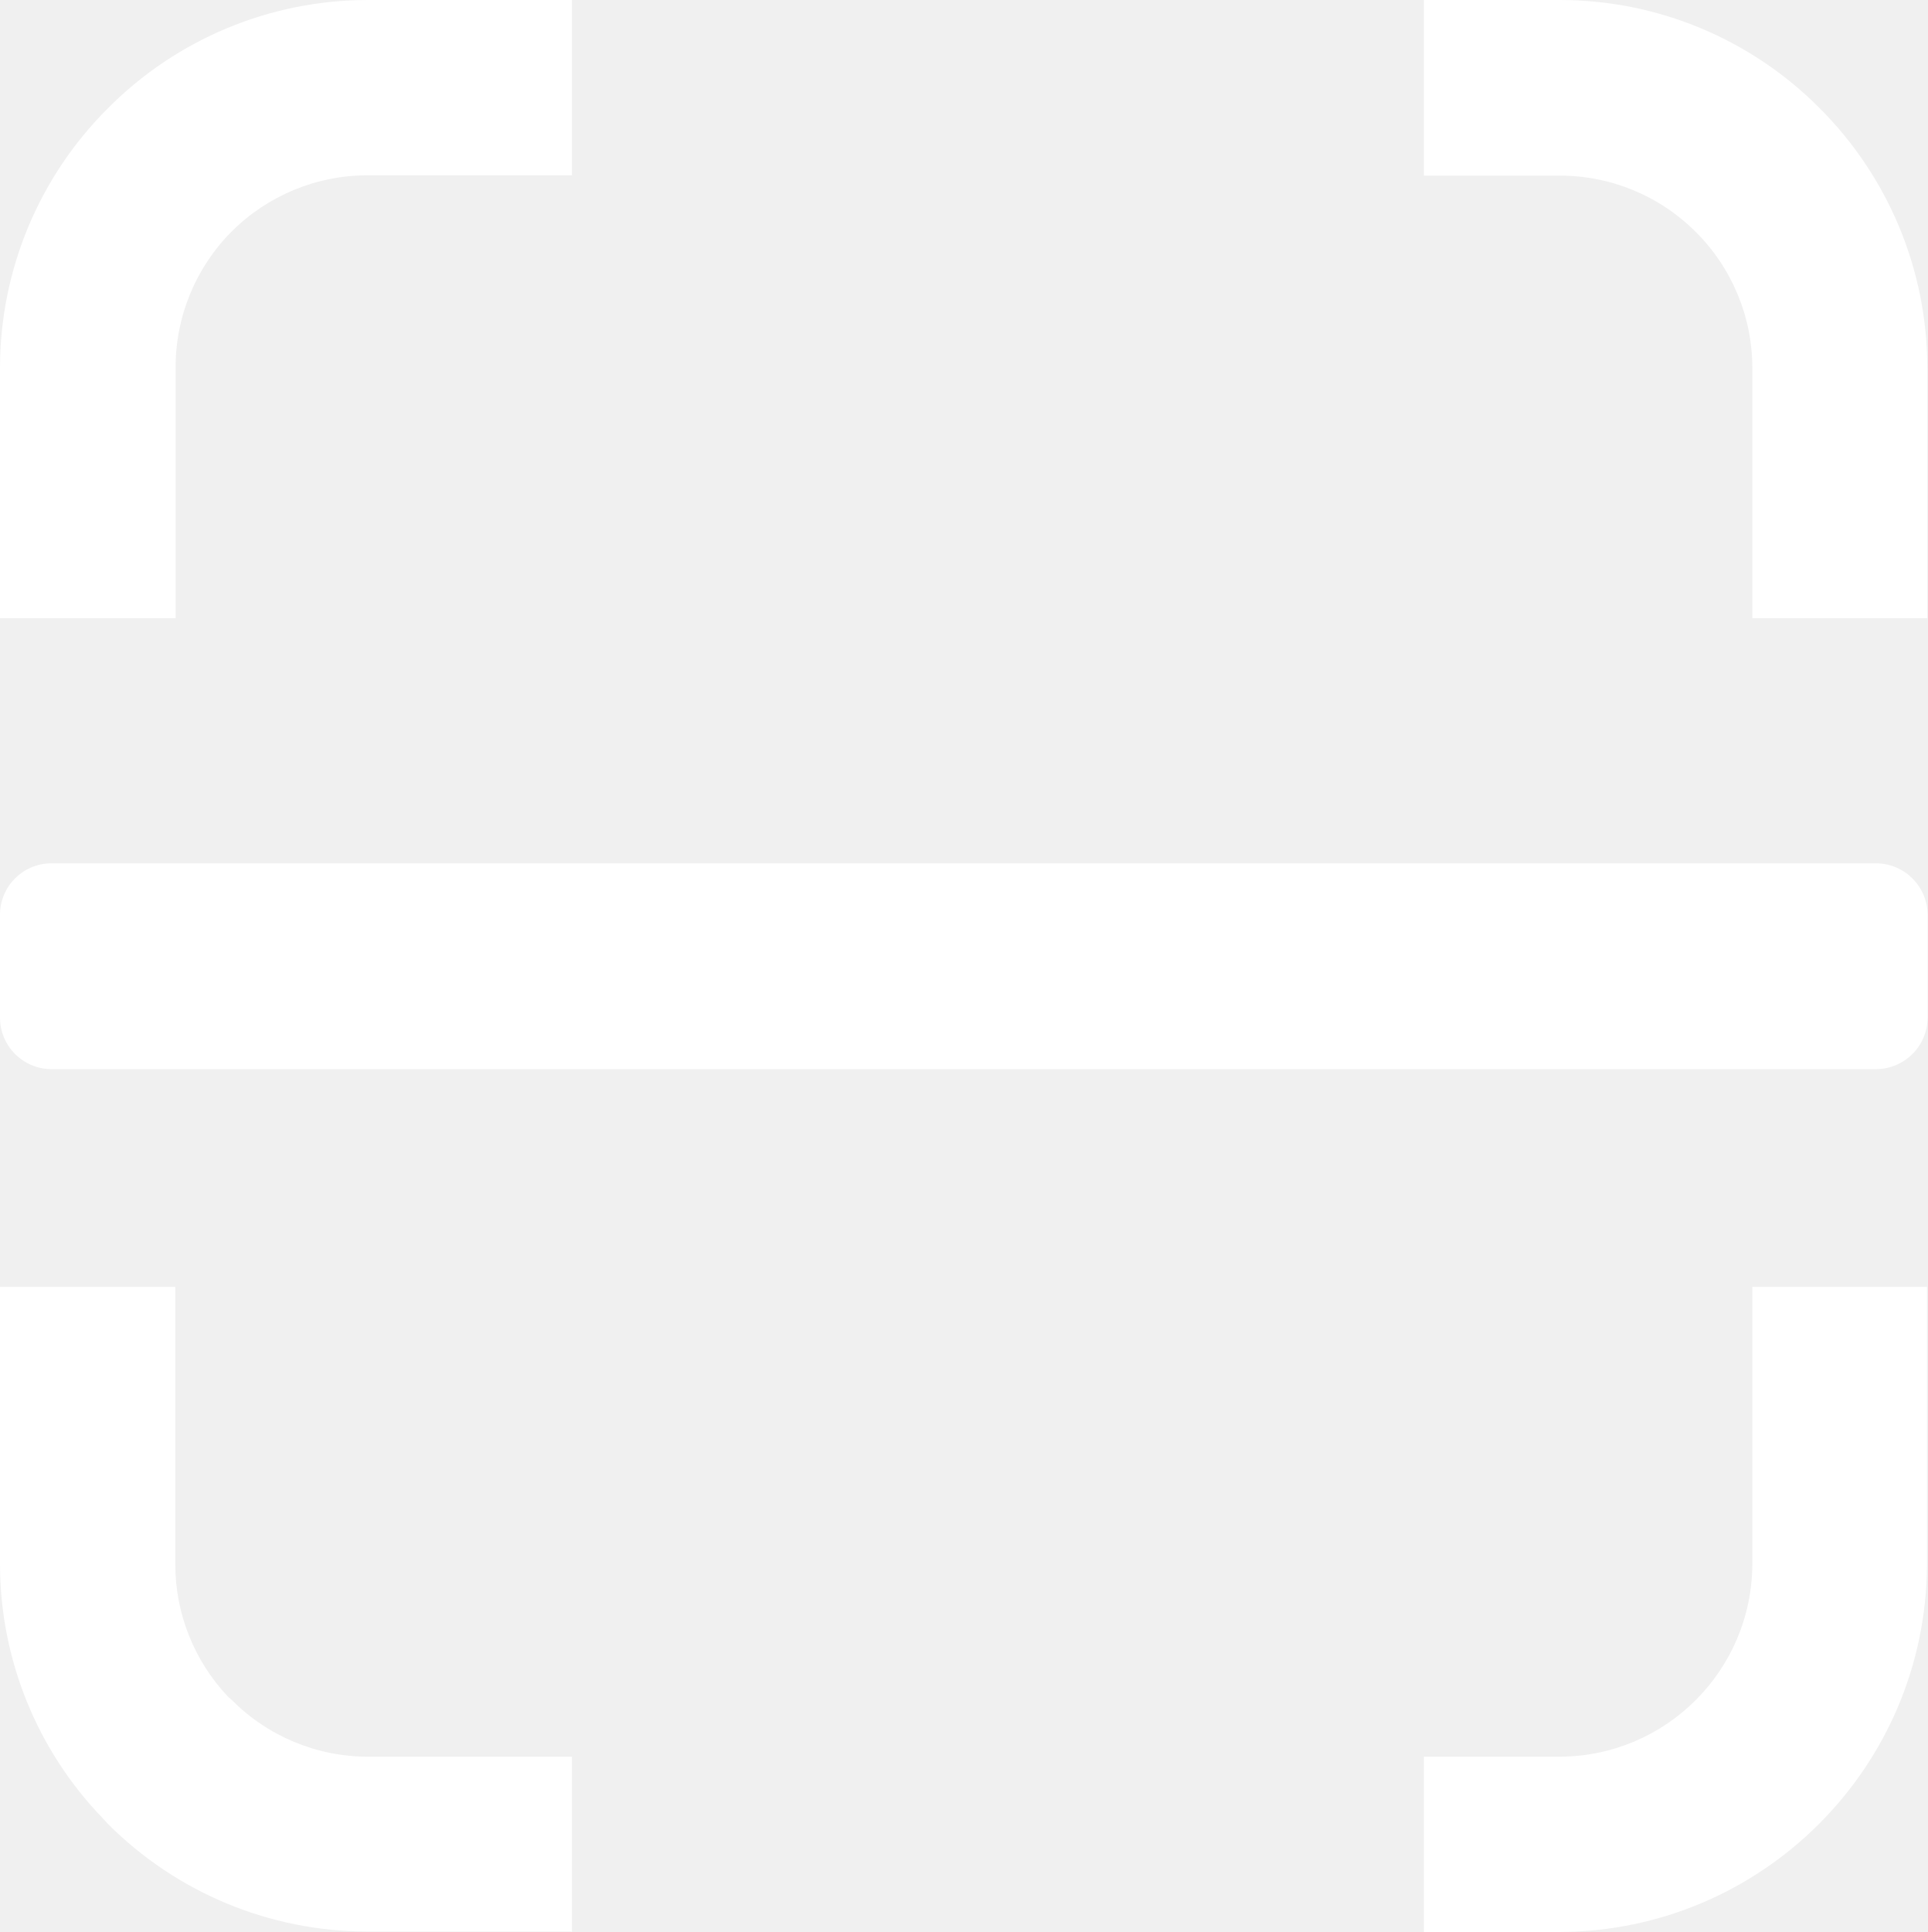
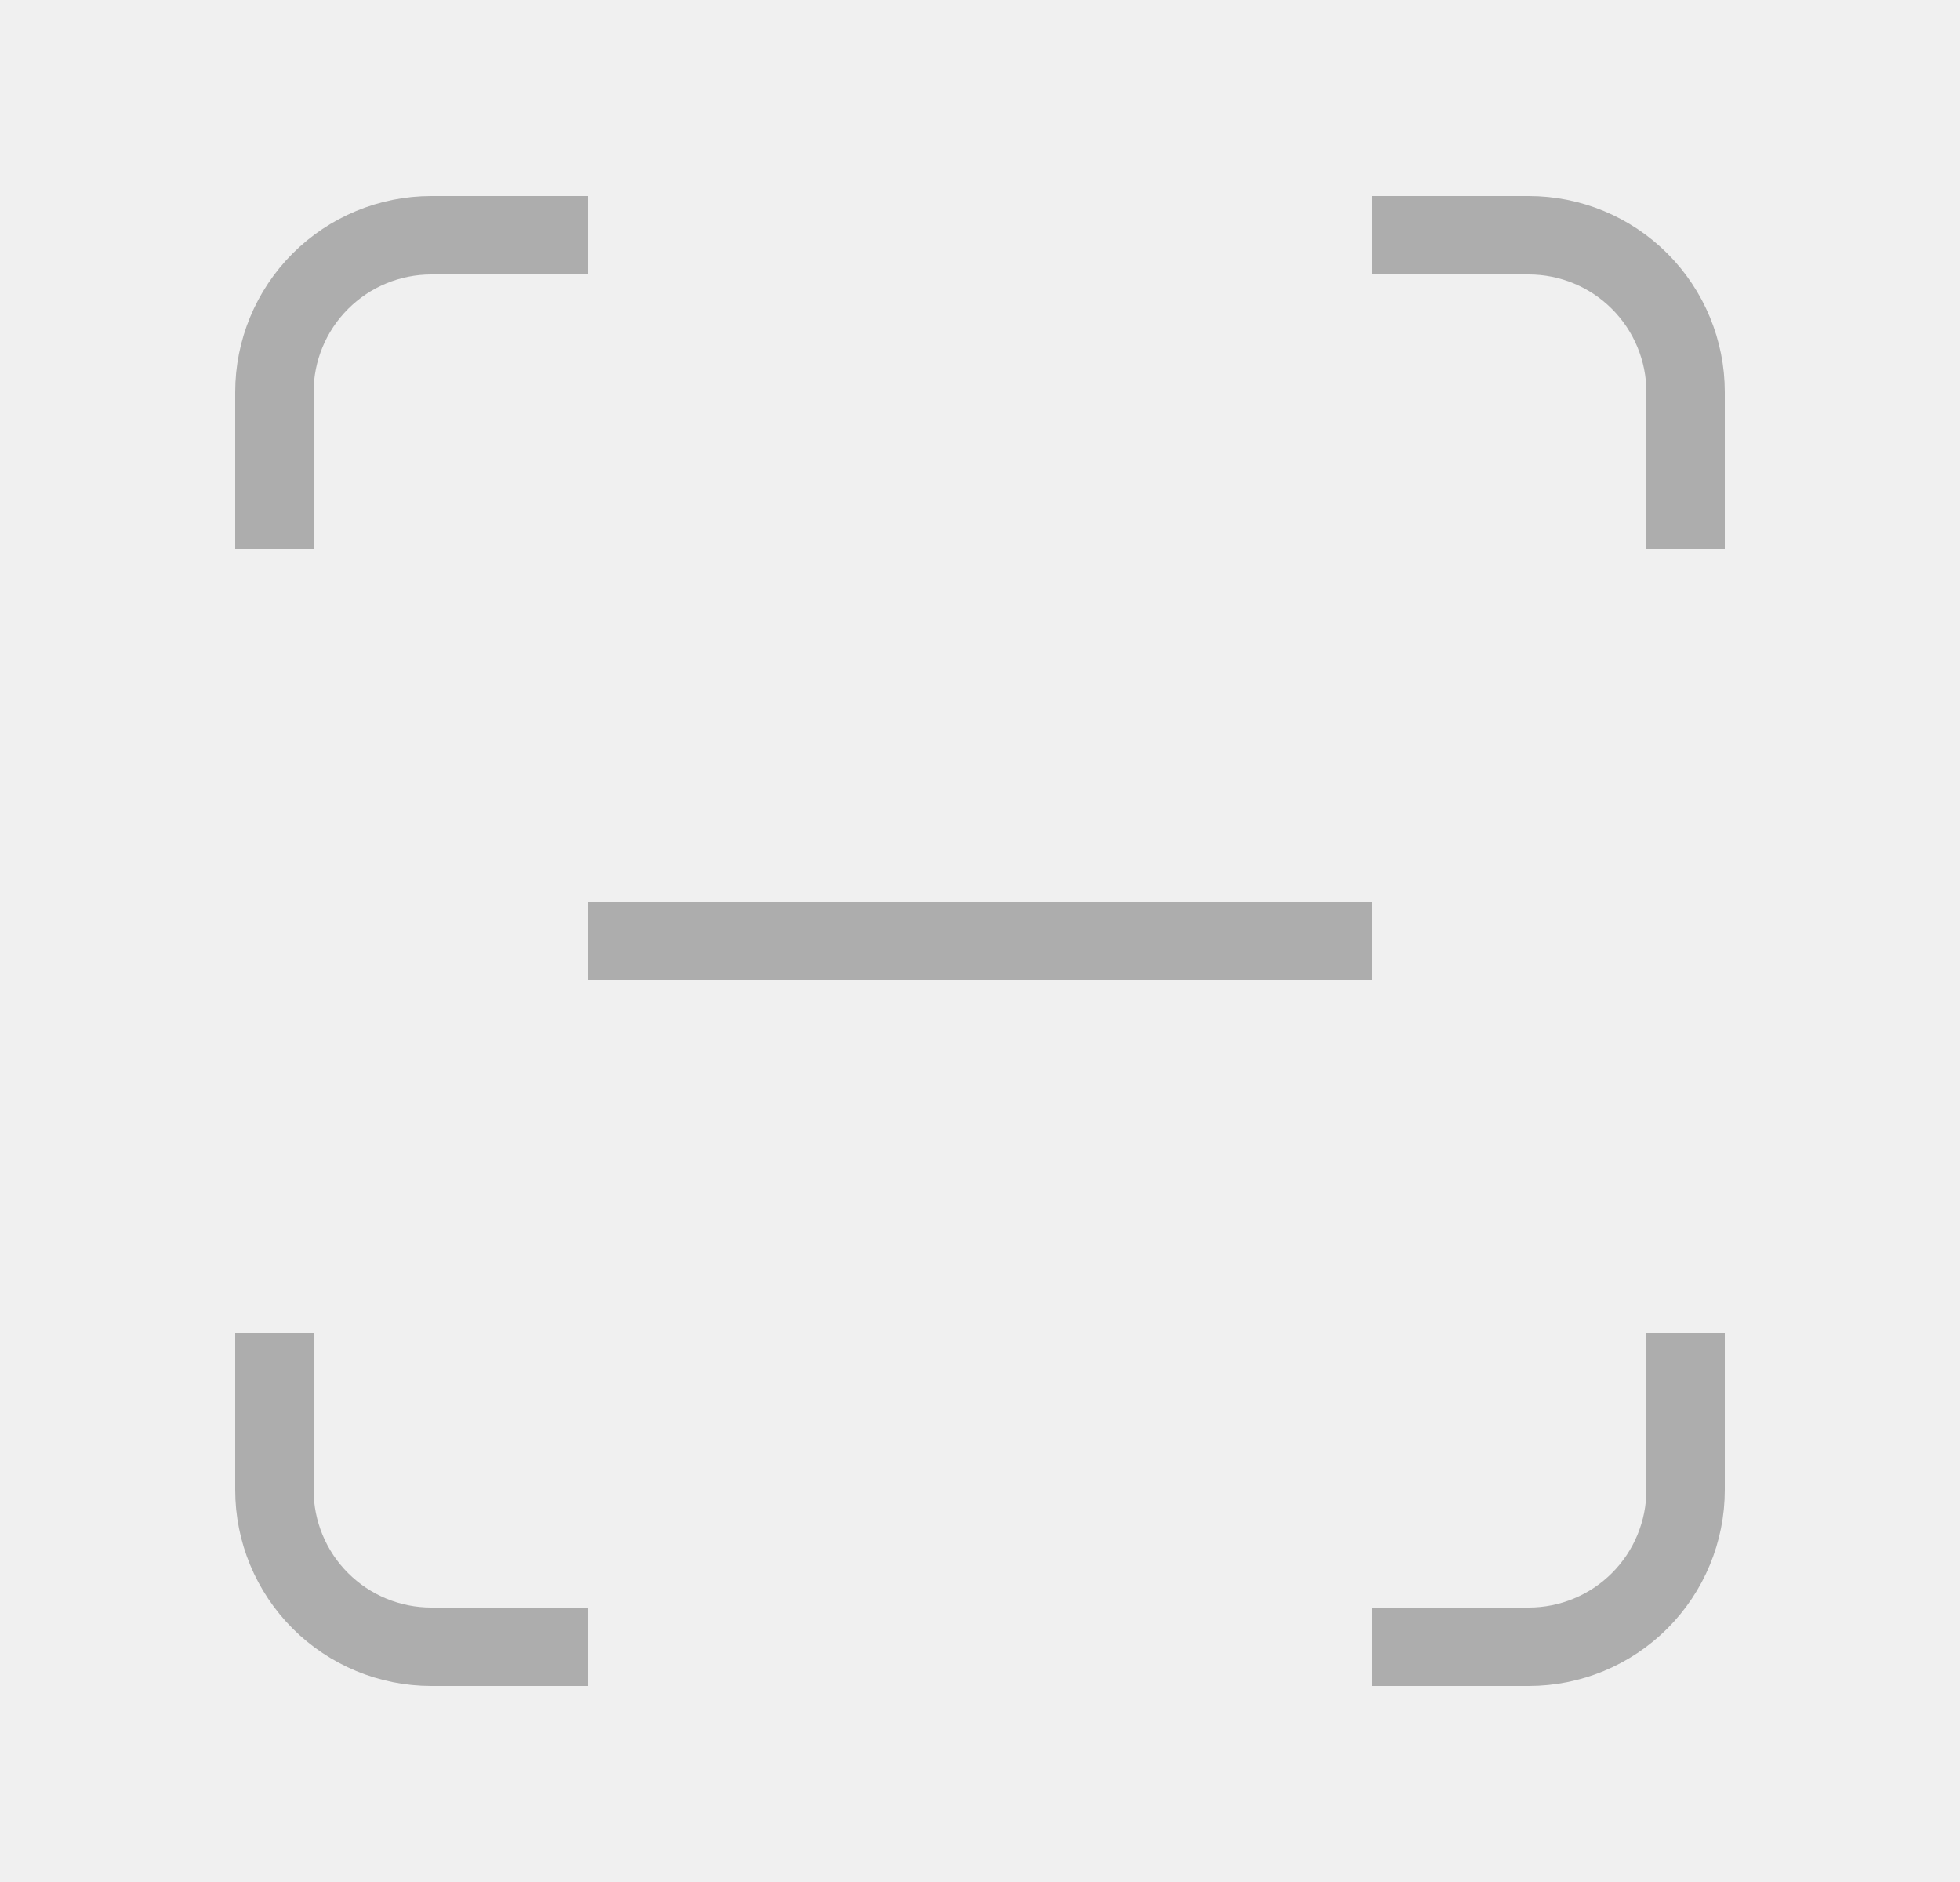
- <svg xmlns="http://www.w3.org/2000/svg" fill="white" id="Layer_1" data-name="Layer 1" viewBox="0 0 122.61 122.88">
-   <path d="M23.38,0h13V11.15h-13a12.22,12.22,0,0,0-8.64,3.57l0,0a12.22,12.22,0,0,0-3.57,8.64V39.32H0V23.38A23.32,23.32,0,0,1,6.86,6.89l0,0A23.31,23.31,0,0,1,23.38,0ZM3.25,54.91H119.36a3.29,3.29,0,0,1,3.25,3.27V64.7A3.29,3.29,0,0,1,119.36,68H3.25A3.28,3.28,0,0,1,0,64.7V58.18a3.27,3.27,0,0,1,3.25-3.27ZM90.57,0h8.66a23.28,23.28,0,0,1,16.49,6.86v0a23.32,23.32,0,0,1,6.87,16.52V39.32H111.46V23.38a12.2,12.2,0,0,0-3.6-8.63v0a12.21,12.21,0,0,0-8.64-3.58H90.57V0Zm32,81.85V99.5a23.46,23.46,0,0,1-23.38,23.38H90.57V111.73h8.66A12.29,12.29,0,0,0,111.46,99.5V81.85Zm-86.23,41h-13A23.32,23.32,0,0,1,6.86,116l-.32-.35A23.28,23.28,0,0,1,0,99.5V81.85H11.15V99.5a12.25,12.25,0,0,0,3.35,8.41l.25.22a12.2,12.2,0,0,0,8.63,3.6h13v11.15Z" />
+ <svg xmlns="http://www.w3.org/2000/svg" width="25" height="24" viewBox="0 0 25 24" fill="none">
+   <path d="M3.5 7V5C3.5 4.47 3.711 3.961 4.086 3.586C4.461 3.211 4.97 3 5.5 3H7.5M17.5 3H19.5C20.03 3 20.539 3.211 20.914 3.586C21.289 3.961 21.5 4.47 21.5 5V7M21.5 17V19C21.5 19.53 21.289 20.039 20.914 20.414C20.539 20.789 20.03 21 19.5 21H17.5M7.5 21H5.5C4.97 21 4.461 20.789 4.086 20.414C3.711 20.039 3.5 19.53 3.5 19V17M7.5 12H17.5" stroke="#ADADAD" strokeWidth="2" strokeLinecap="round" strokeLinejoin="round" />
</svg>
